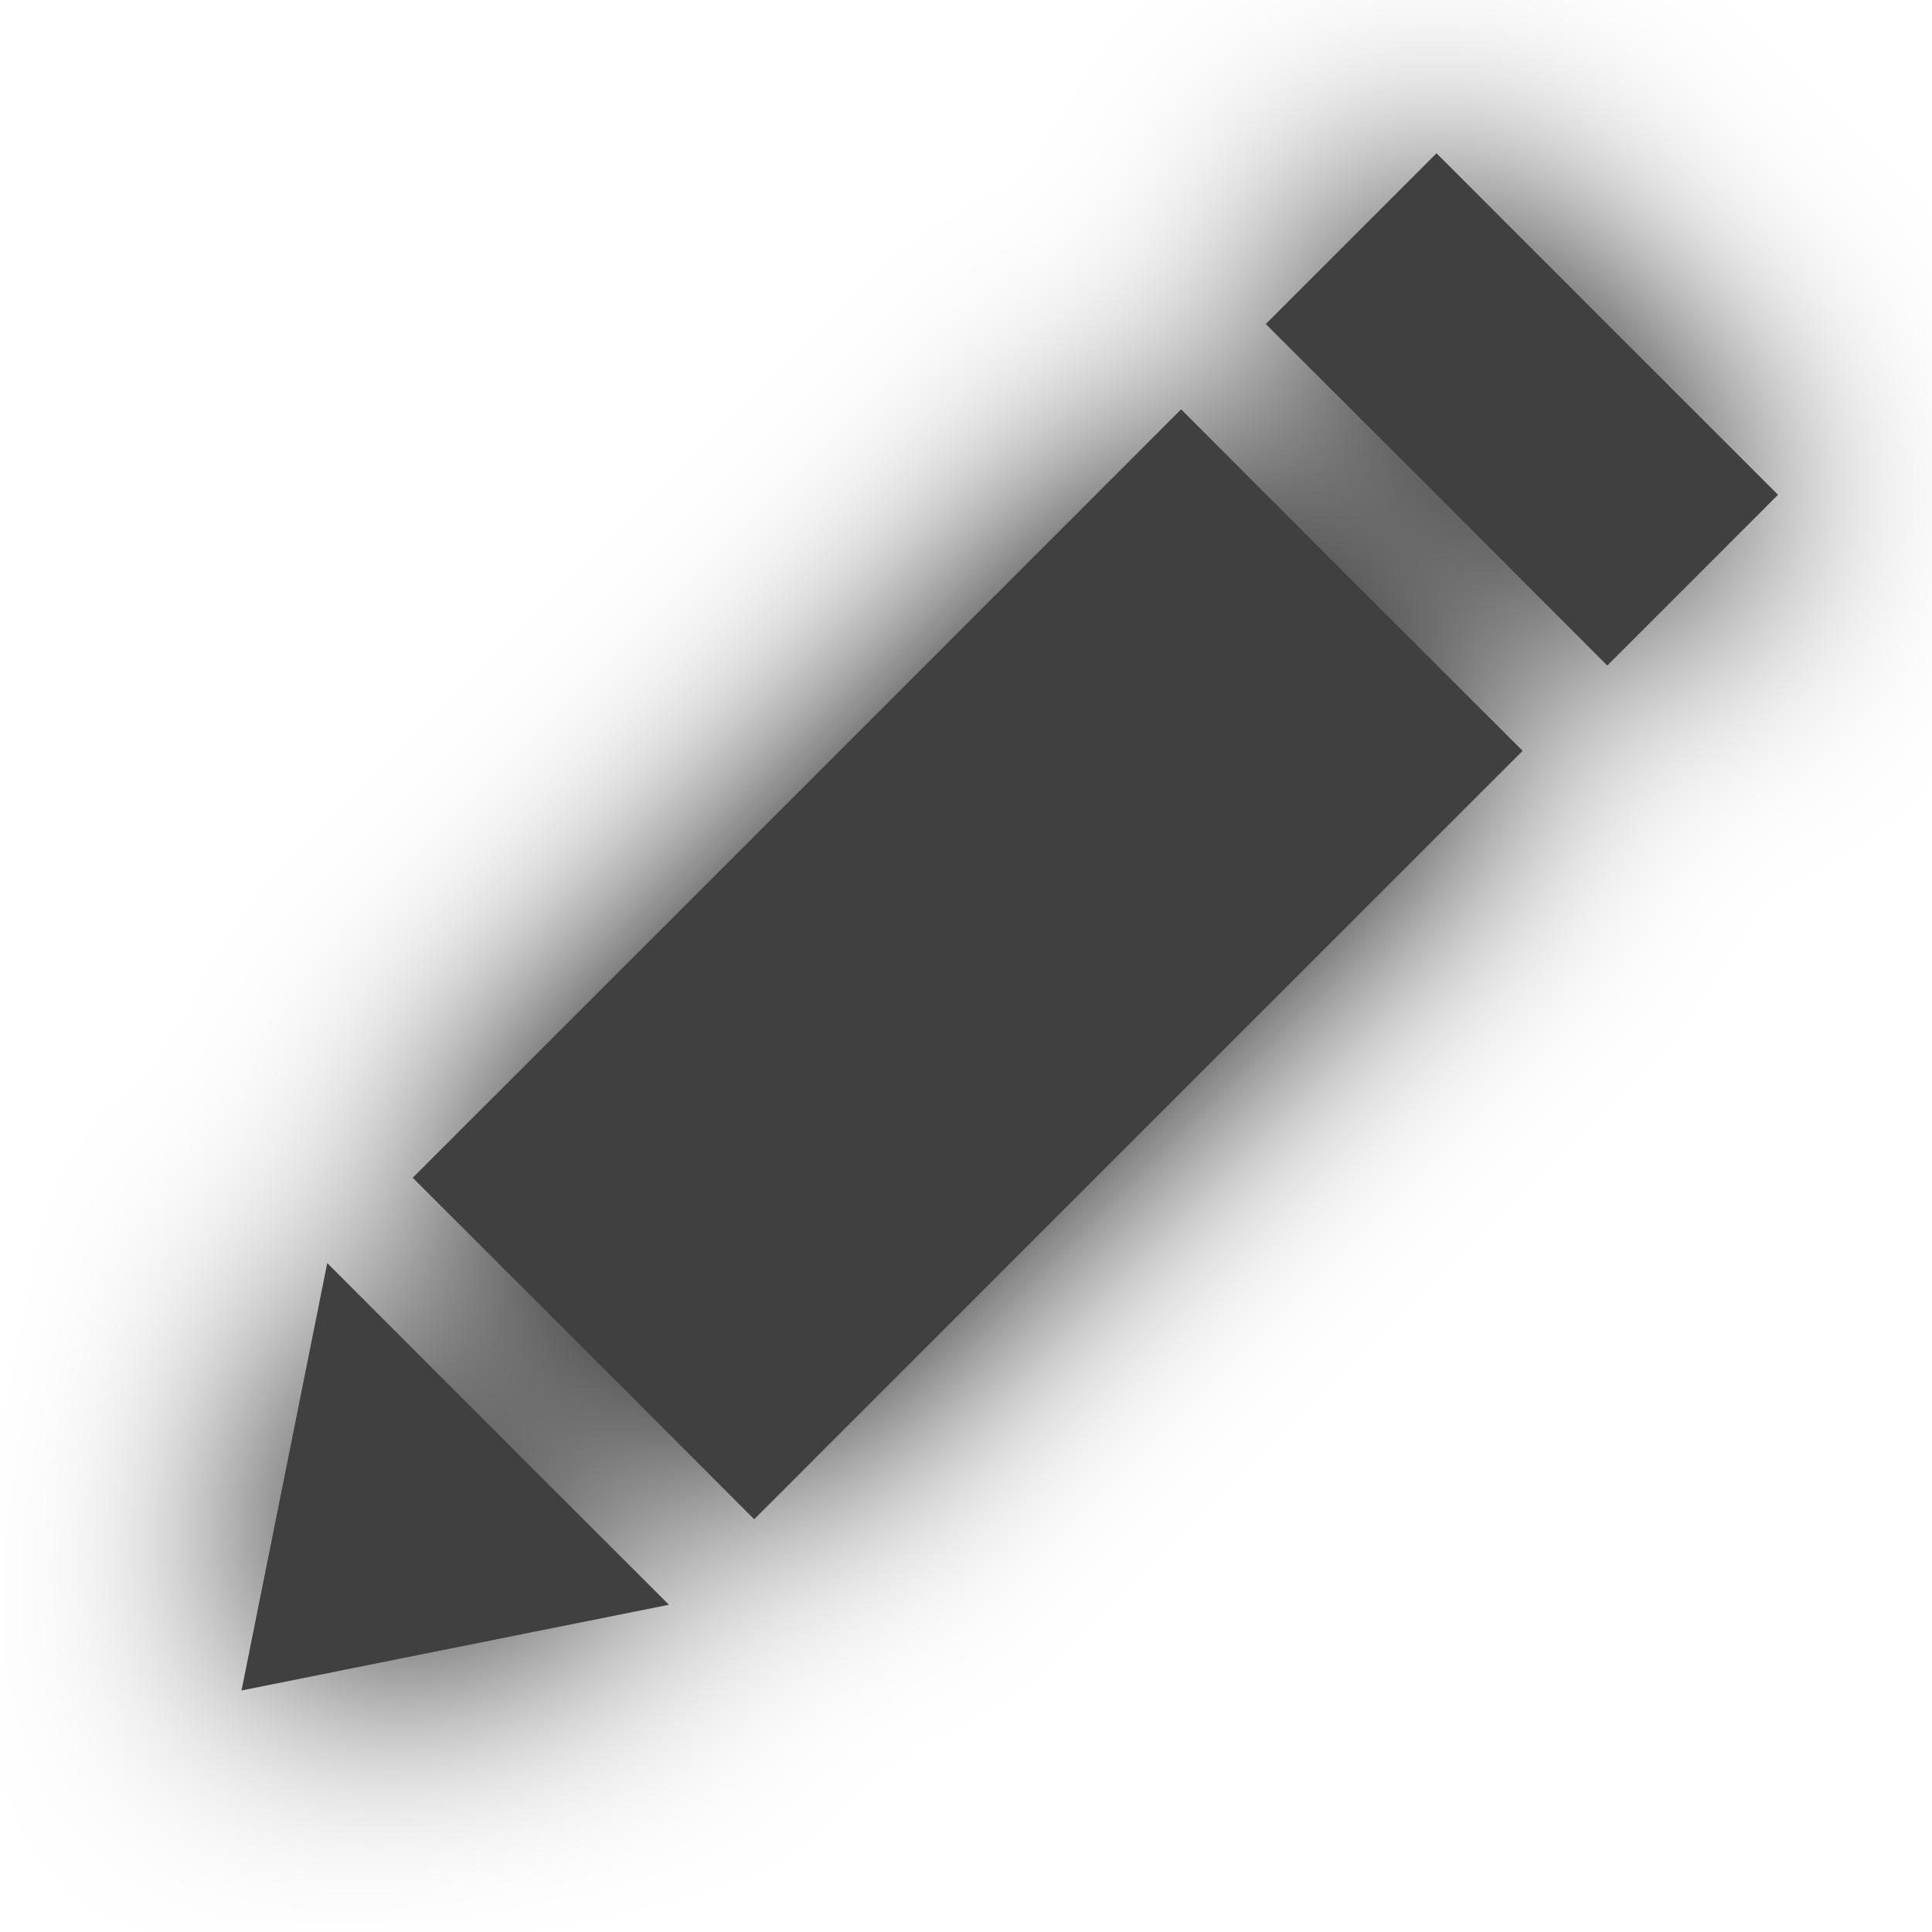
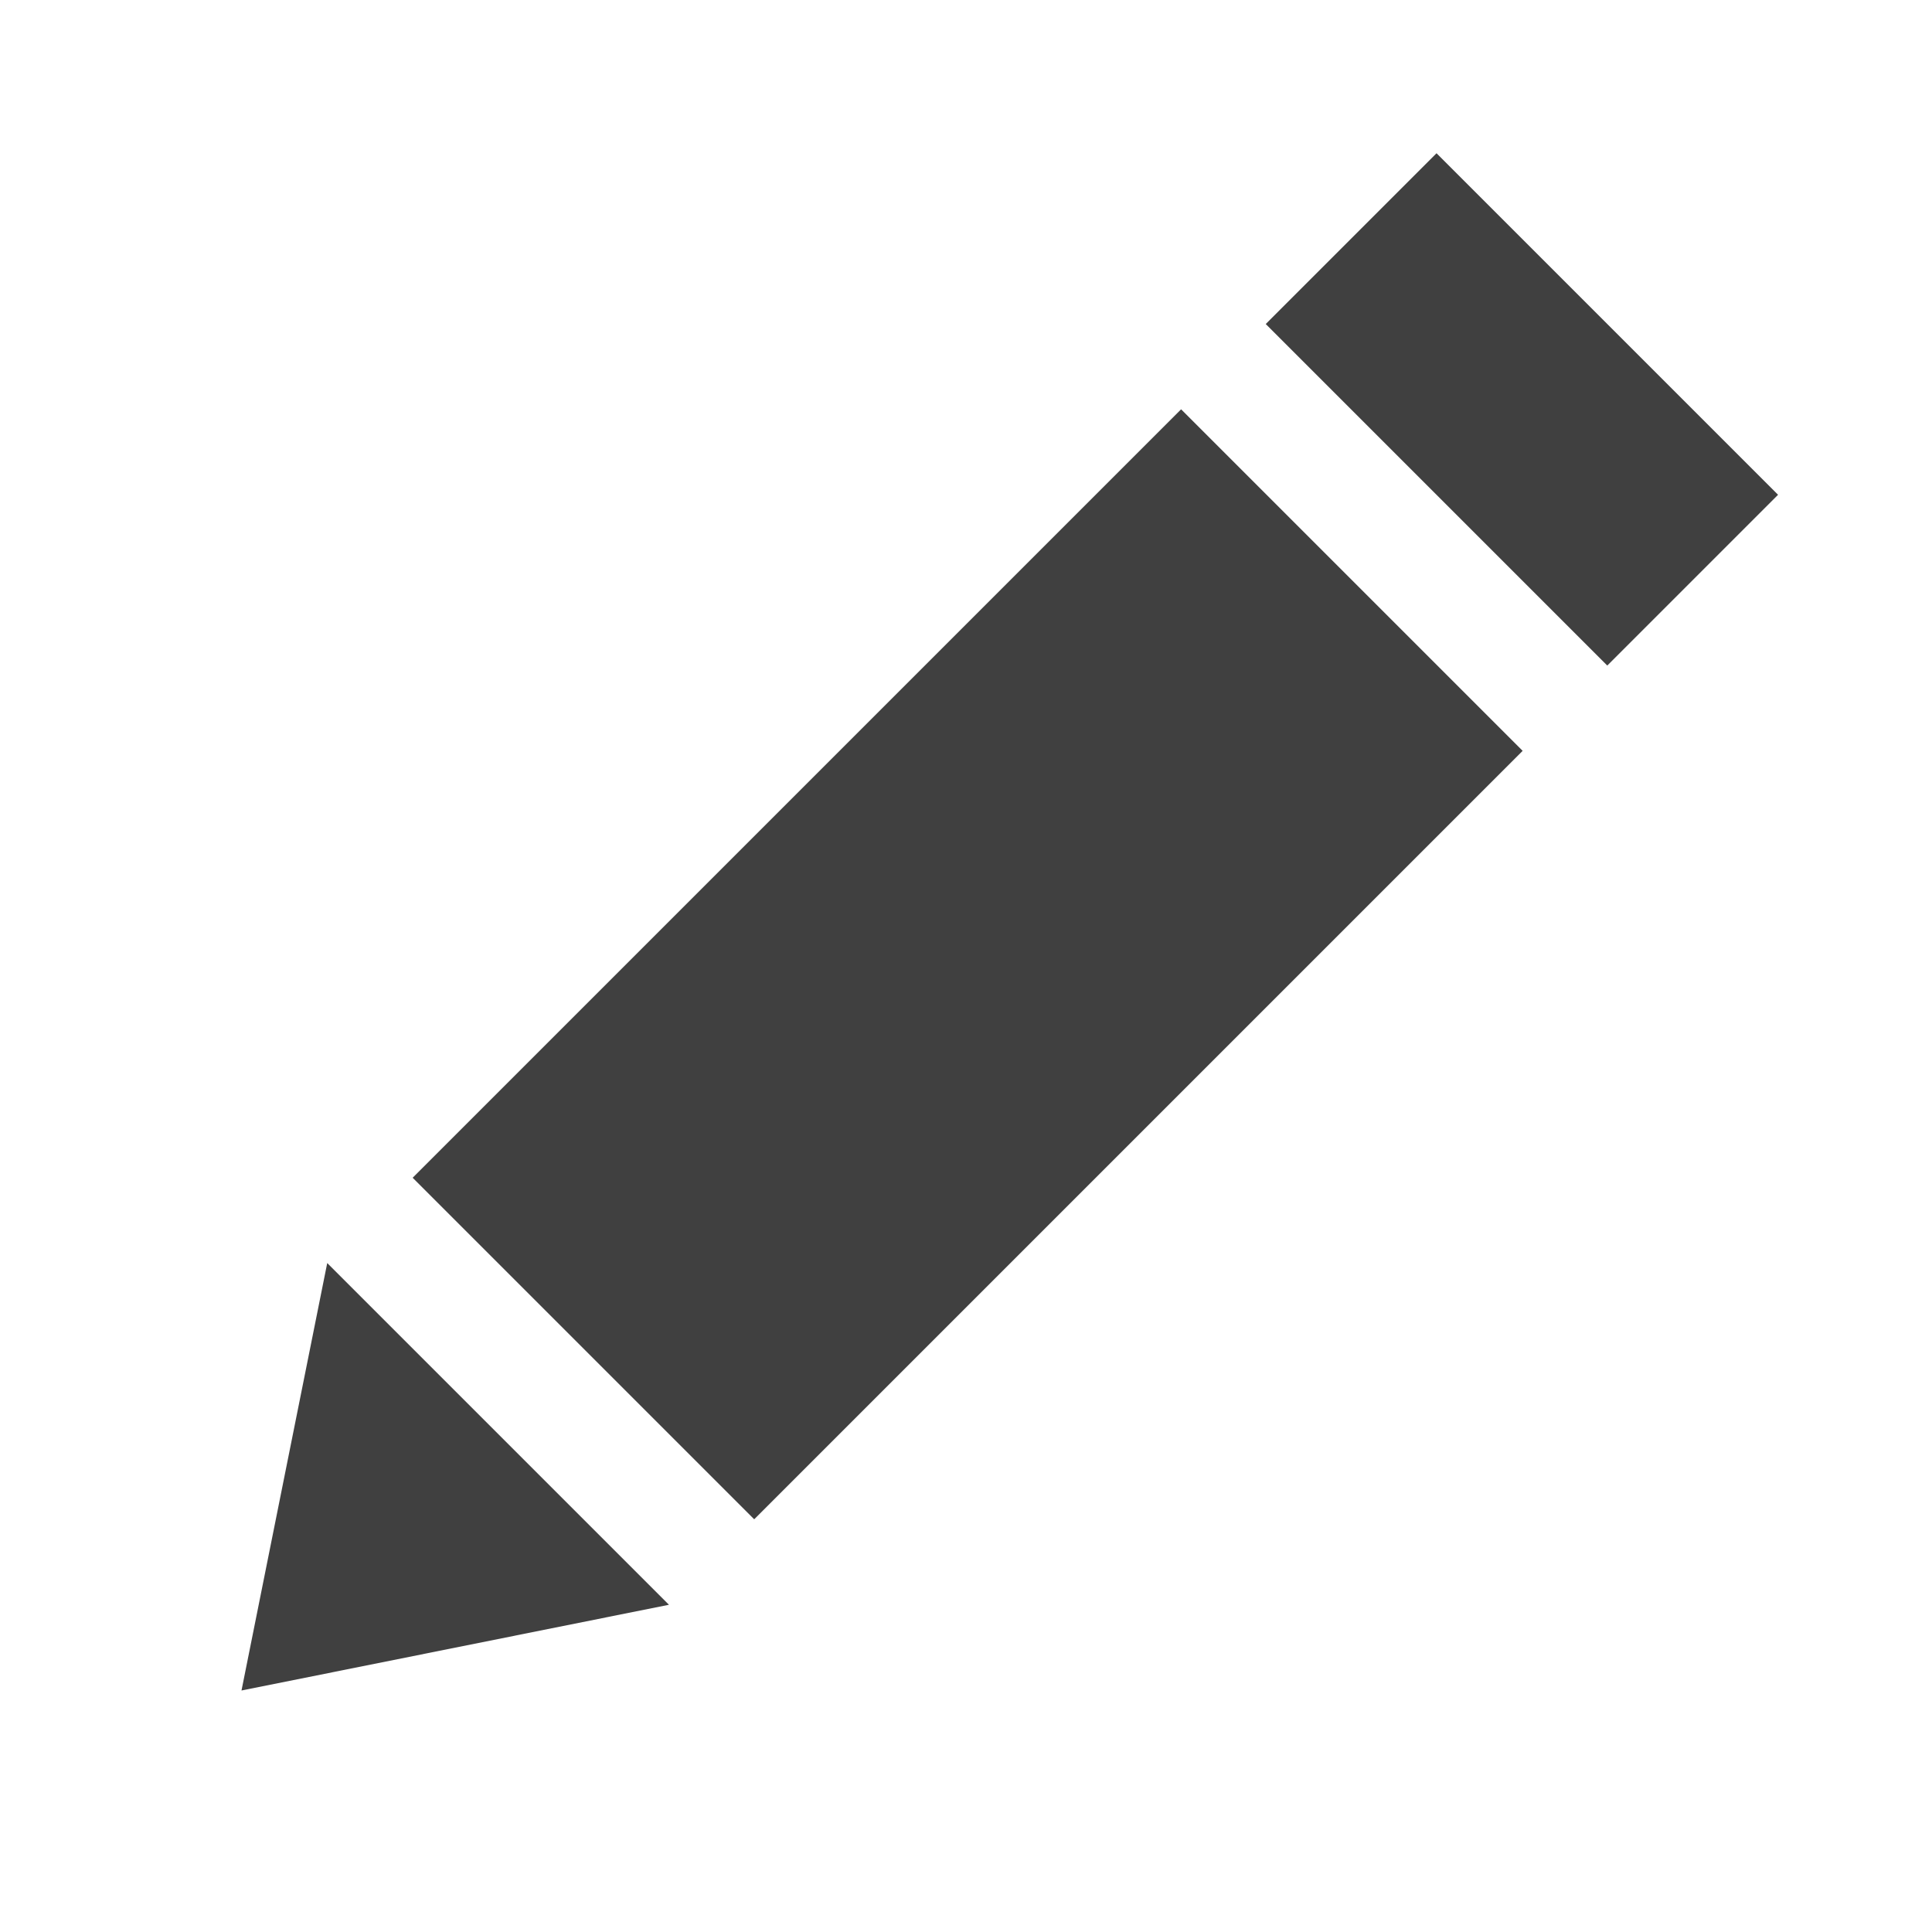
<svg xmlns="http://www.w3.org/2000/svg" id="Layer_1" viewBox="0 0 16 16">
  <defs>
    <style>.cls-1{filter:url(#drop-shadow-1);}.cls-2{fill:#404040;}</style>
-     <filter id="drop-shadow-1" filterUnits="userSpaceOnUse">
-       <feOffset dx="0" dy="0" />
-       <feGaussianBlur result="blur" stdDeviation="1" />
-       <feFlood flood-color="#000" flood-opacity="1" />
-       <feComposite in2="blur" operator="in" />
-       <feComposite in="SourceGraphic" />
-     </filter>
  </defs>
  <g class="cls-1">
    <rect class="cls-2" x="3.51" y="5.99" width="9" height="4" transform="translate(-3.3 8) rotate(-45)" />
    <rect class="cls-2" x="11.61" y="1.39" width="2" height="4" transform="translate(1.29 9.91) rotate(-45)" />
    <polygon class="cls-2" points="5.54 13.29 2 14 2.71 10.46 5.54 13.29" />
  </g>
</svg>
